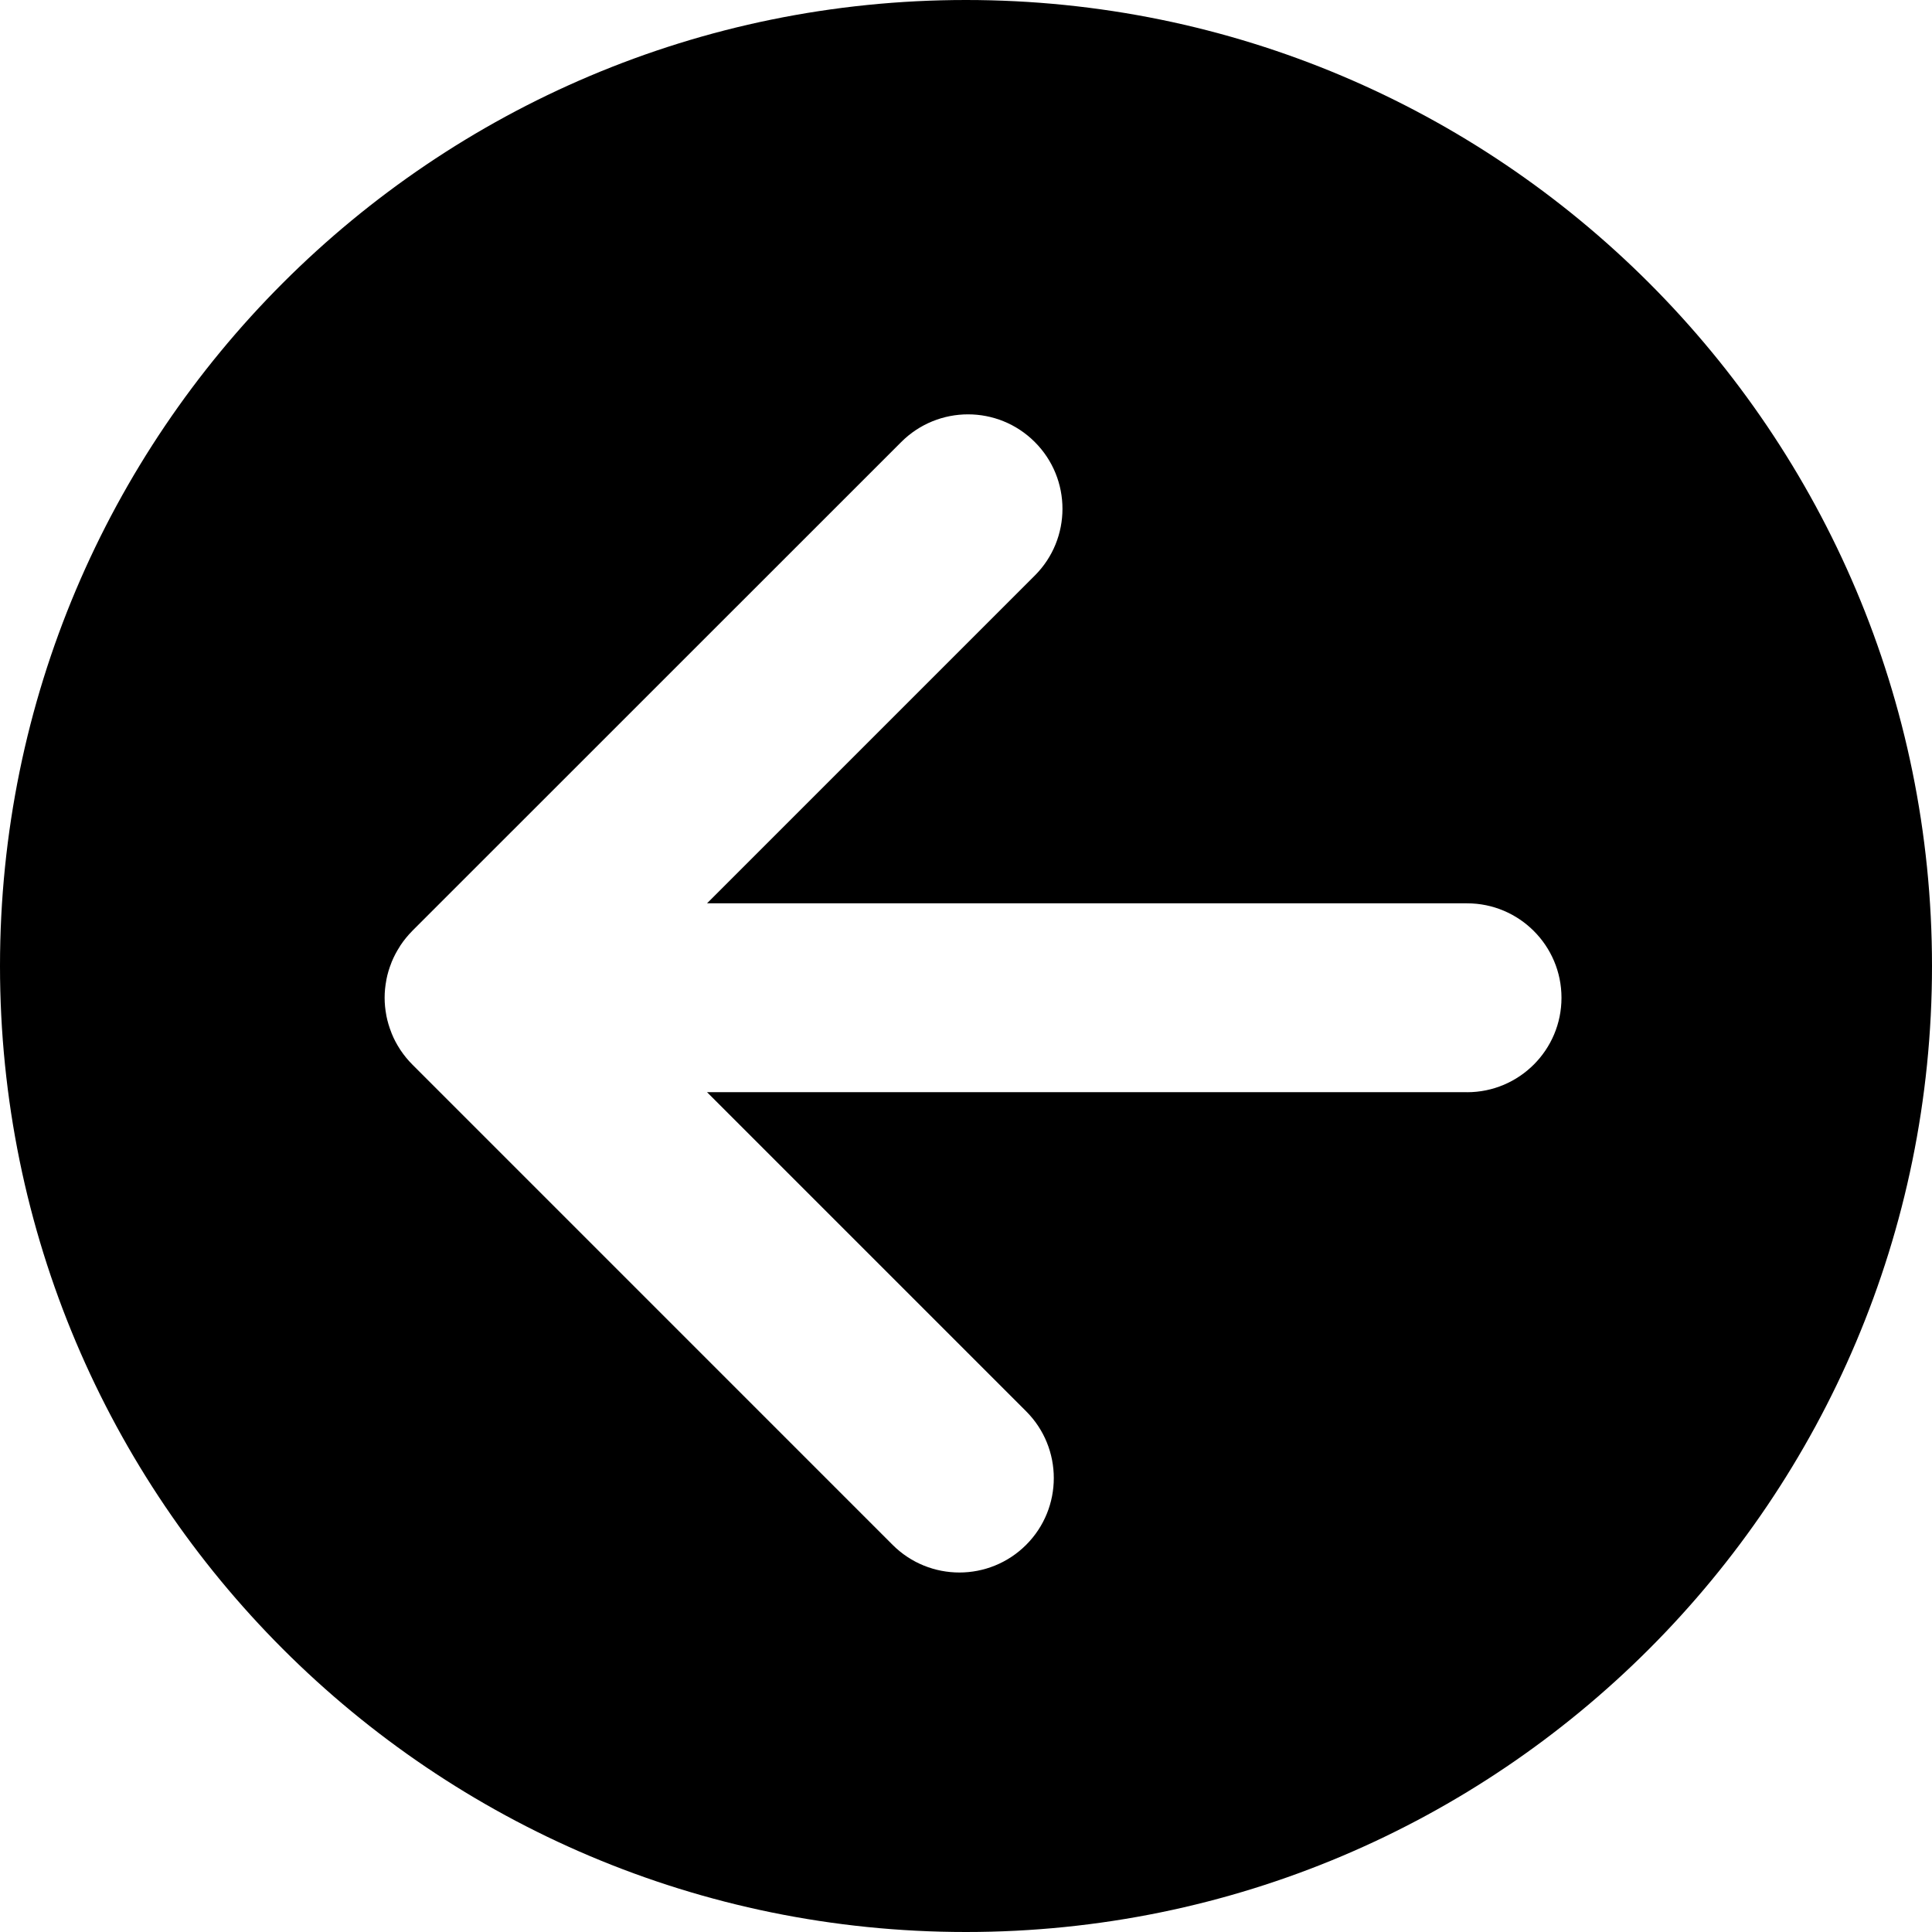
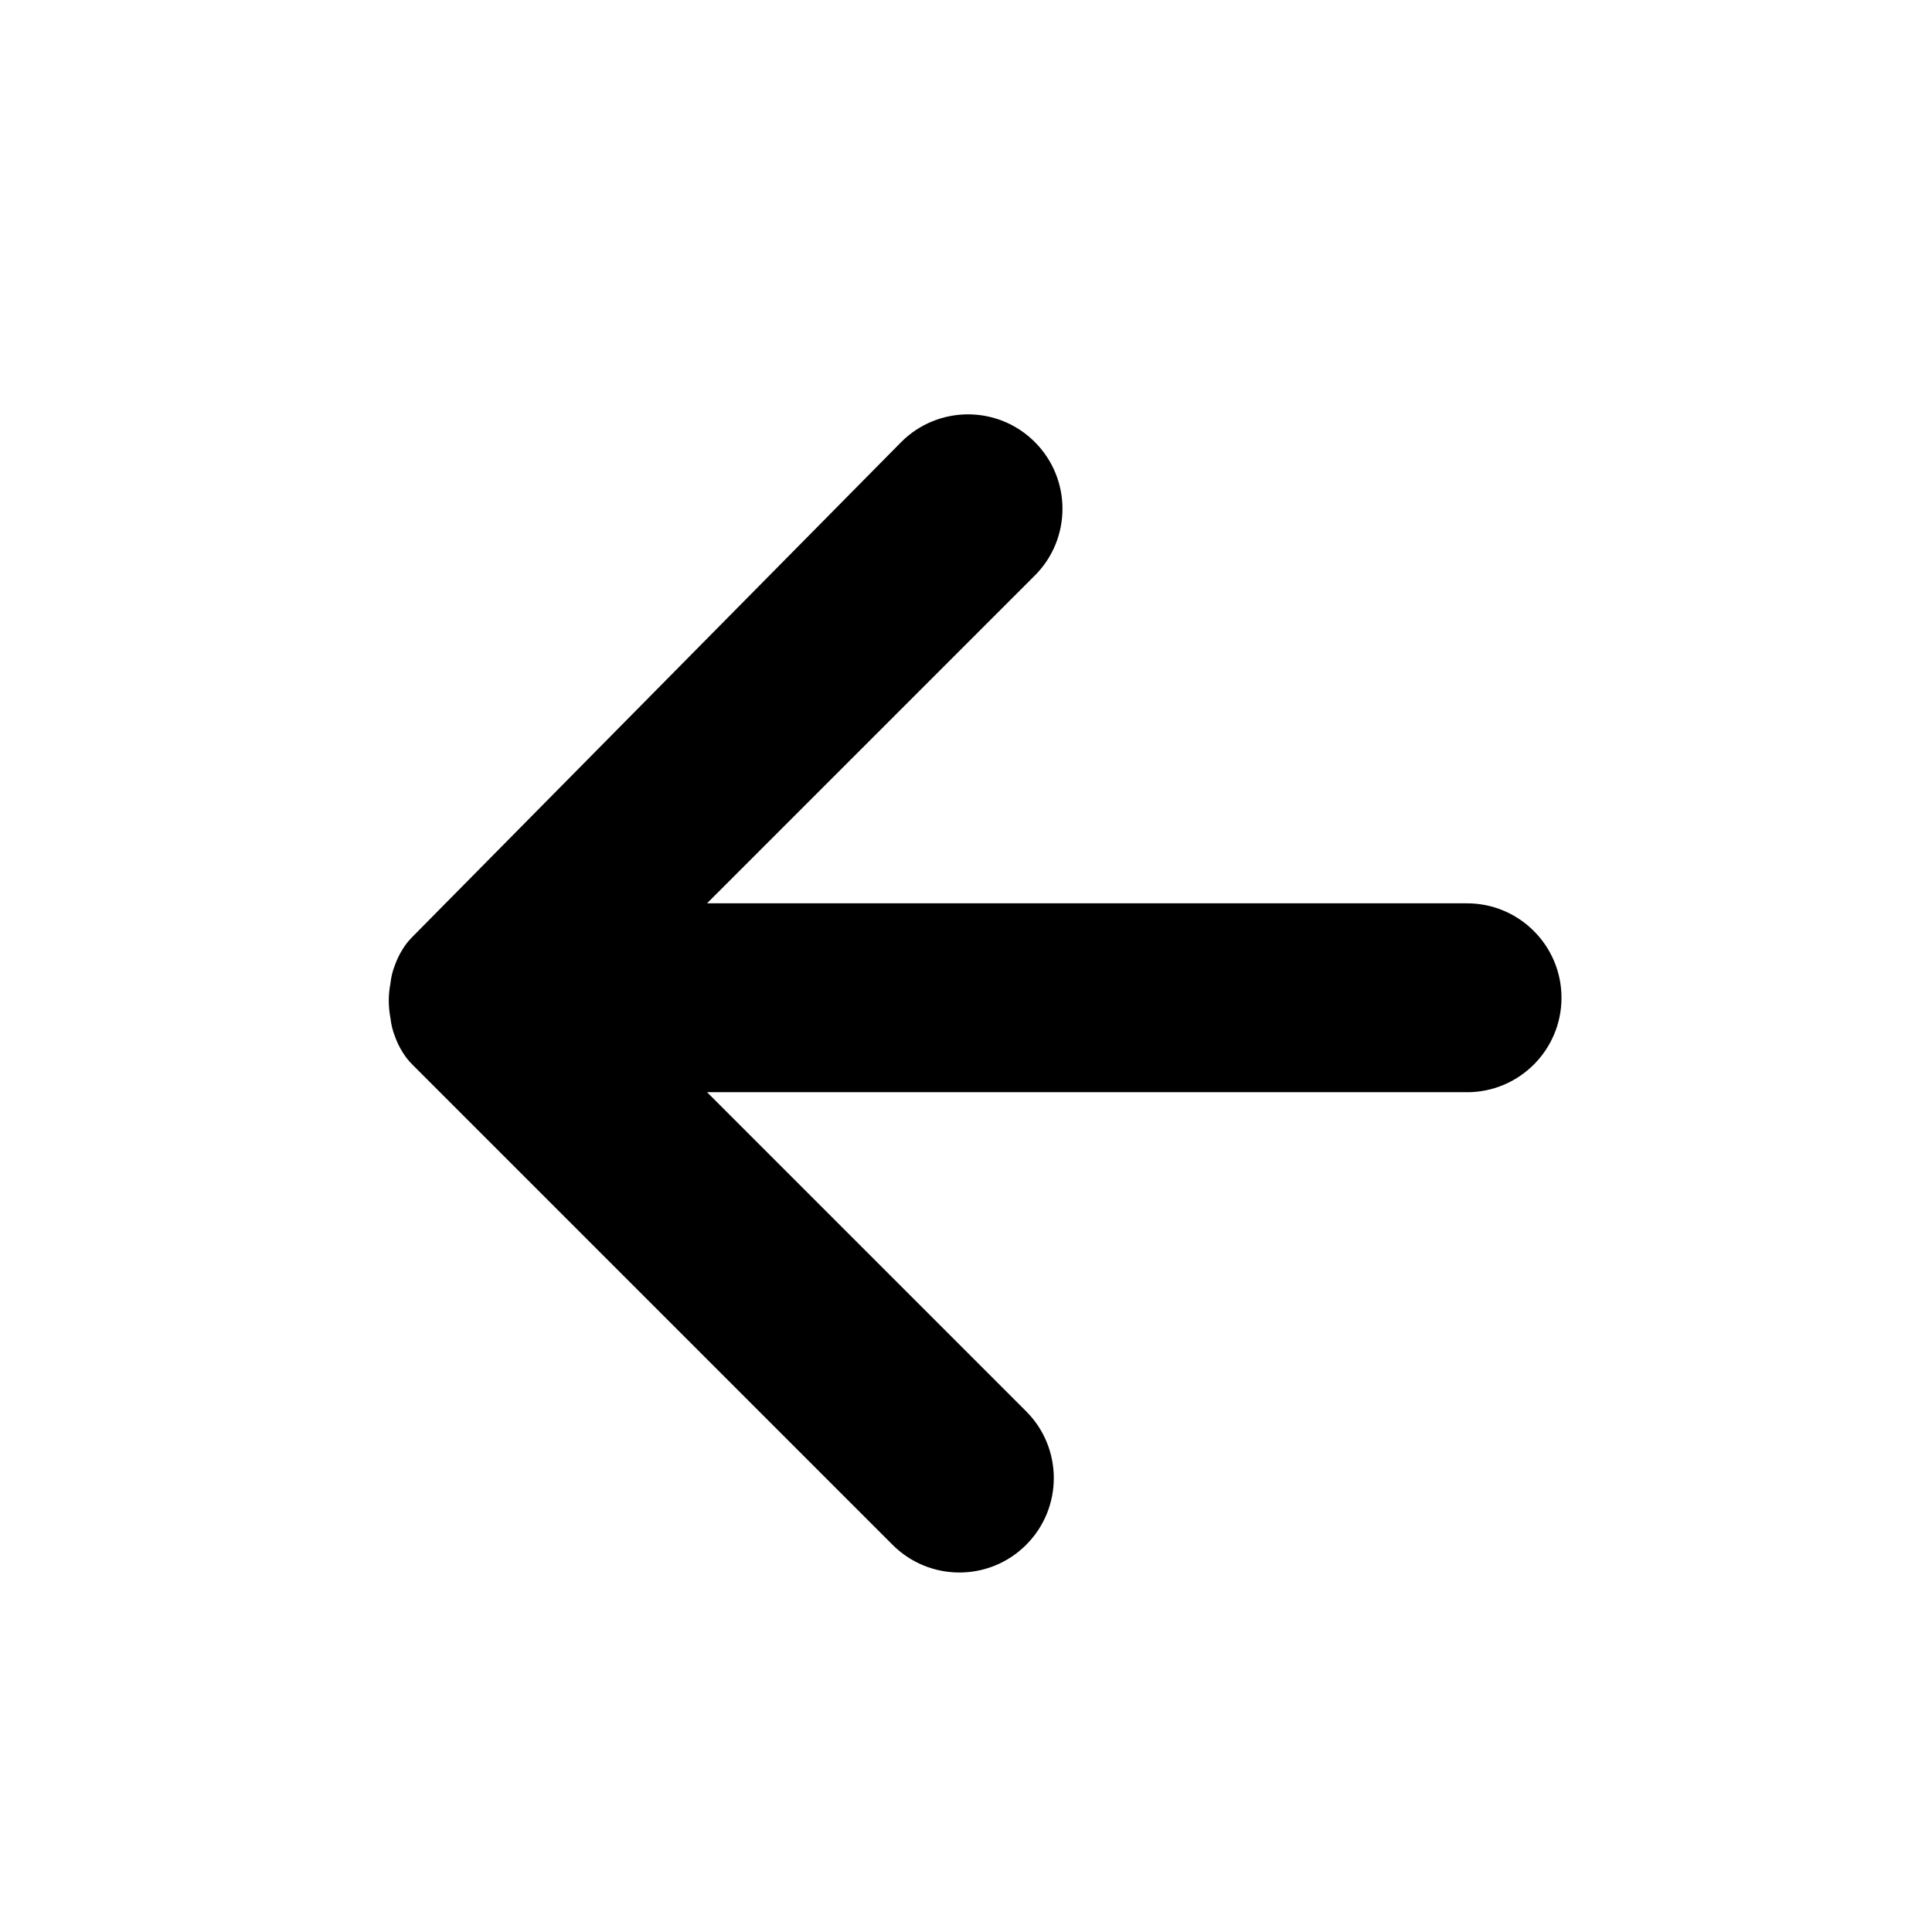
- <svg xmlns="http://www.w3.org/2000/svg" id="Ebene_1" data-name="Ebene 1" viewBox="0 0 512 512">
-   <path d="M255.99,0C114.61,0,0,114.61,0,256s114.61,256,255.99,256,256.01-114.62,256.01-256S397.39,0,255.99,0ZM388.78,289.44h-201.41l84.57,84.57c9.77,9.77,9.77,25.62,0,35.39-4.88,4.88-11.29,7.33-17.69,7.33s-12.81-2.44-17.7-7.33l-127.27-127.28c-1.18-1.18-2.23-2.47-3.16-3.86-.06-.09-.11-.18-.17-.27-.83-1.28-1.55-2.63-2.13-4.06-.04-.11-.08-.22-.12-.33-.55-1.39-.99-2.84-1.29-4.34-.02-.08-.02-.17-.04-.25-.28-1.49-.44-3.02-.44-4.59v-.02c0-1.57.16-3.1.44-4.58.02-.09.02-.17.04-.26.29-1.5.73-2.94,1.28-4.33.04-.11.08-.22.12-.33.59-1.42,1.3-2.77,2.13-4.05.06-.09.11-.19.17-.29.92-1.38,1.97-2.67,3.13-3.84,0,0,0,0,0-.01L238.84,117.14c9.77-9.77,25.62-9.78,35.39,0,9.78,9.77,9.78,25.62,0,35.39l-86.86,86.86h201.41c13.82,0,25.03,11.21,25.03,25.03s-11.21,25.03-25.03,25.03Z" />
+ <svg xmlns="http://www.w3.org/2000/svg" viewBox="0 0 512 512">
+   <path d="M388.78,289.44h-201.41l84.57,84.57c9.77,9.77,9.77,25.62,0,35.39-4.88,4.88-11.29,7.33-17.69,7.33s-12.81-2.44-17.7-7.33l-127.27-127.28c-.97-.97-1.82-2.03-2.54-3.2-.86-1.36-1.56-2.8-2.1-4.33-.61-1.53-.98-3.16-1.17-4.8-.28-1.49-.44-3.02-.44-4.59s.16-3.1.44-4.58c.18-1.64.55-3.27 1.17-4.8.54-1.52 1.24-2.96 2.1-4.33.72-1.17 1.57-2.23 2.54-3.2L238.84,117.14c9.77-9.77,25.62-9.78,35.39,0,9.78,9.77,9.78,25.62,0,35.39l-86.86,86.86h201.41c13.82,0,25.03,11.21,25.03,25.03s-11.21,25.03-25.03,25.03Z" />
</svg>
